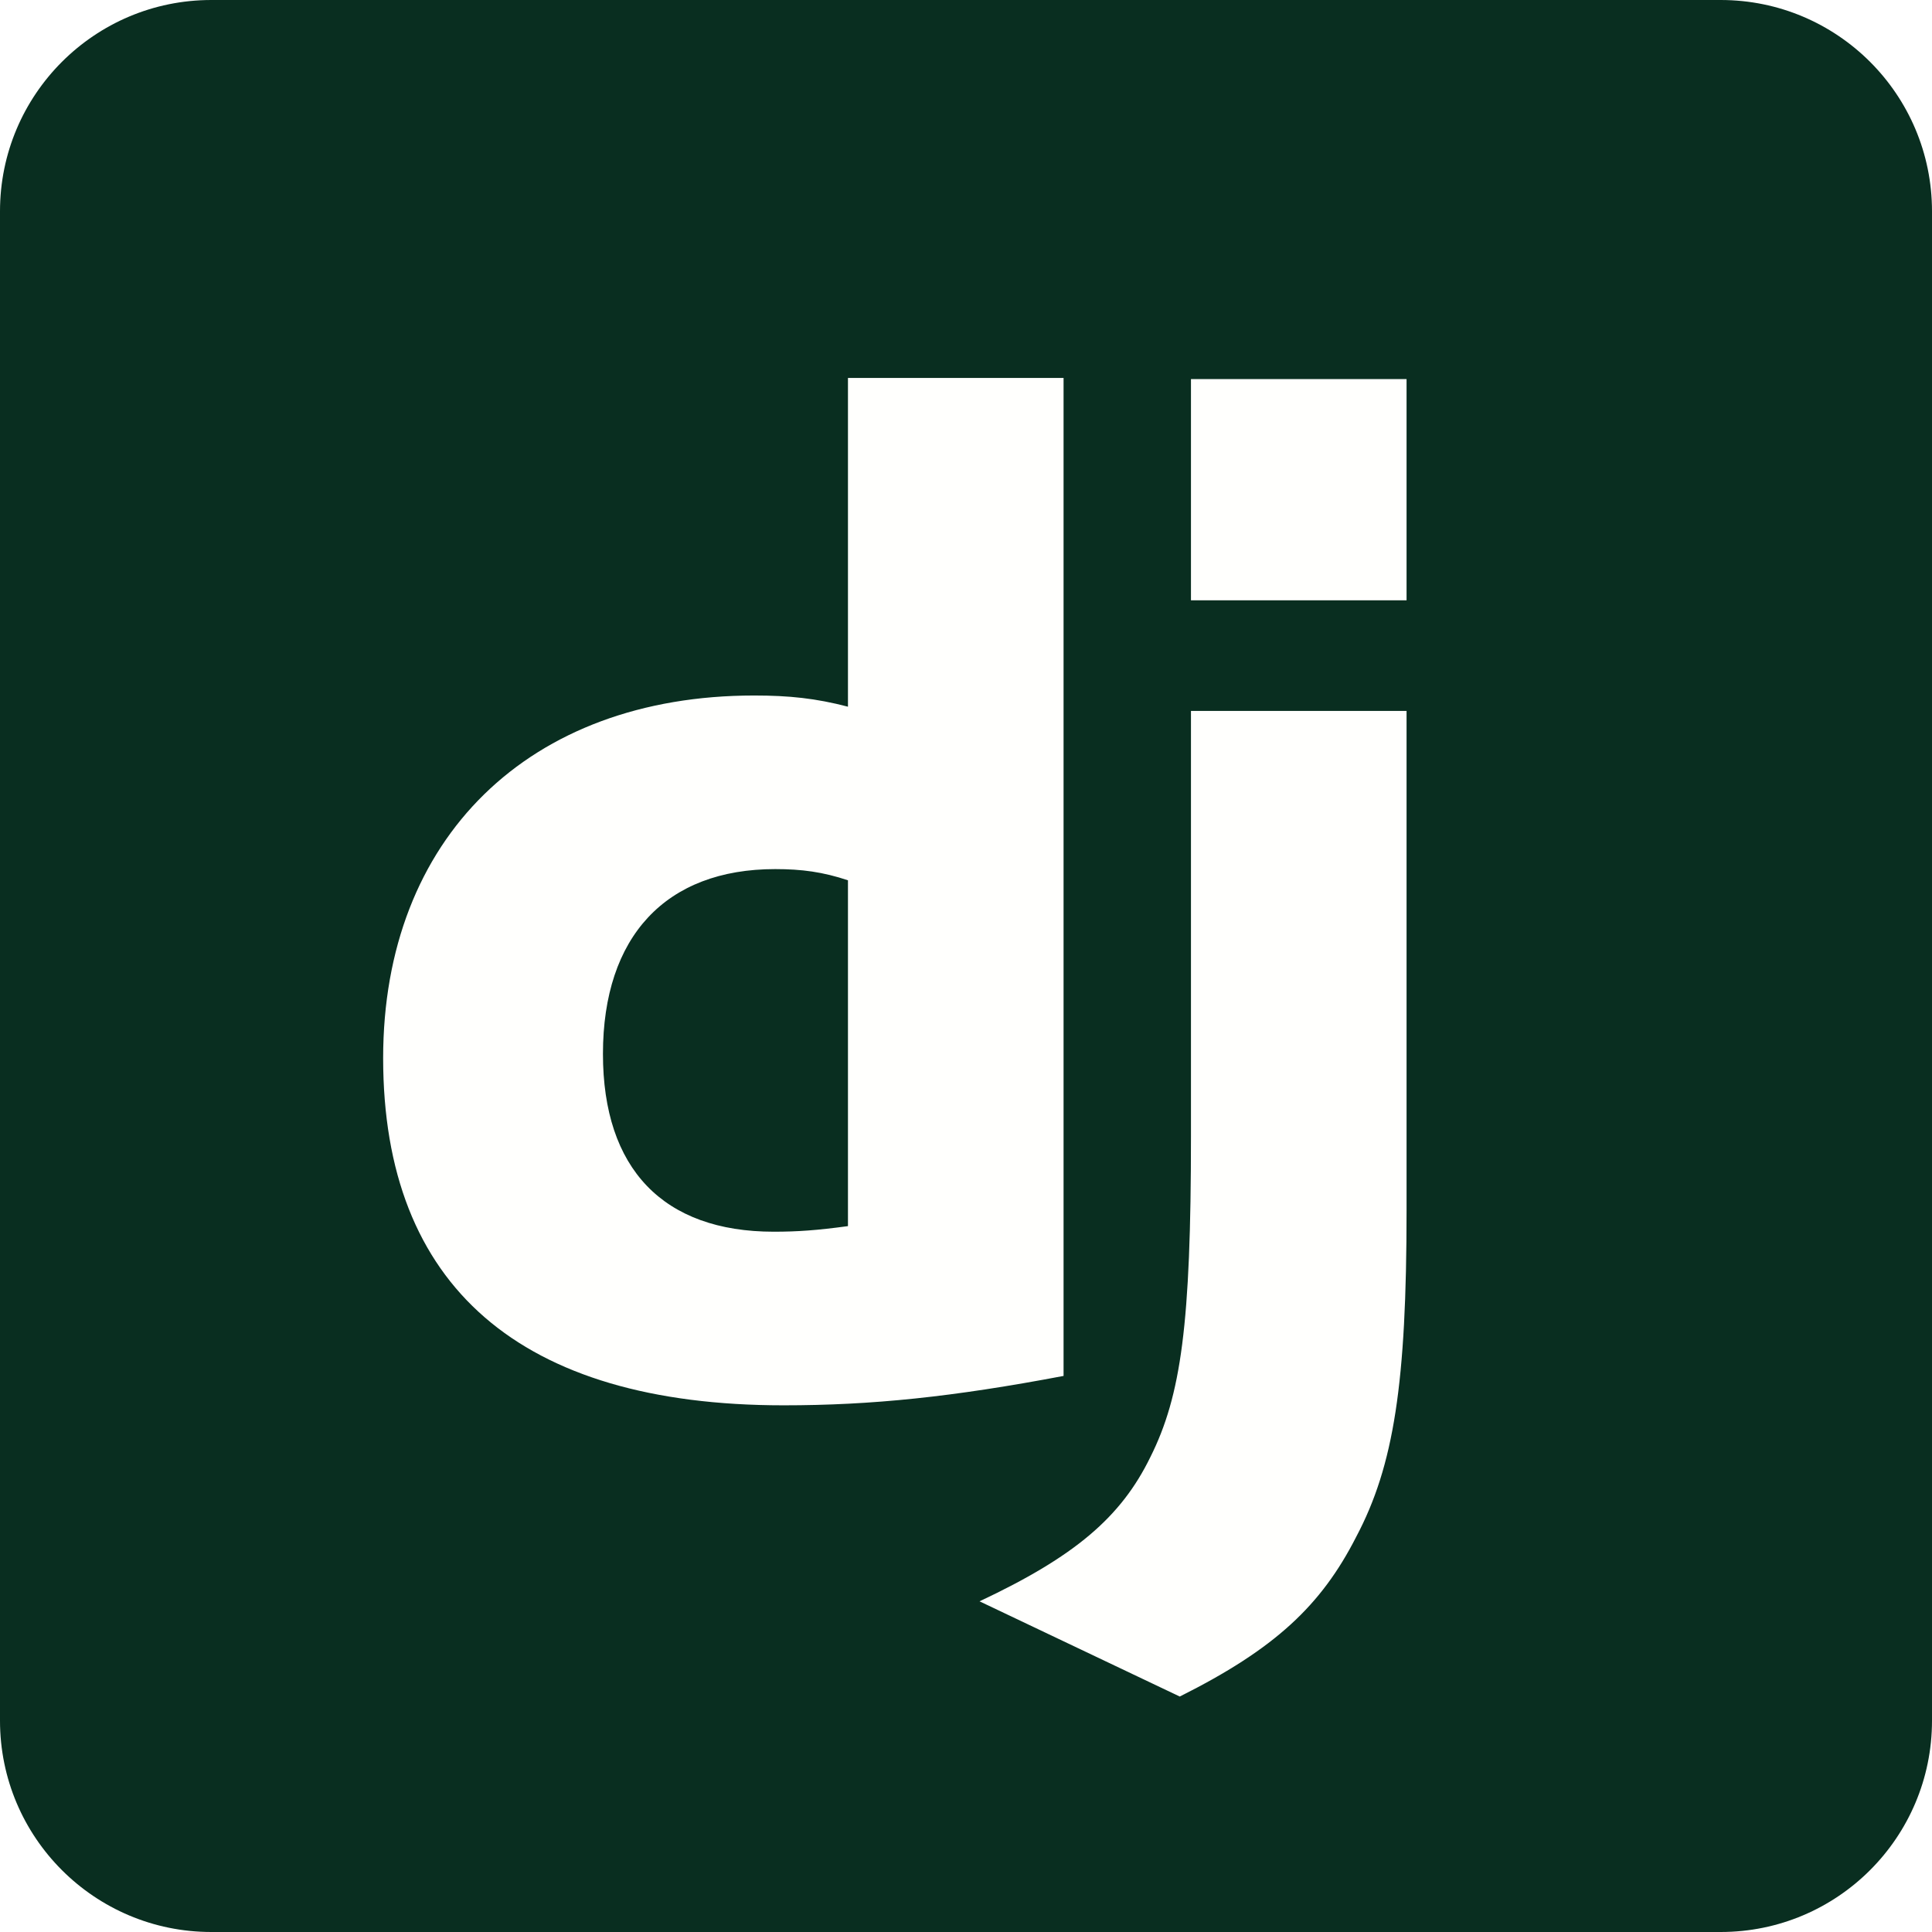
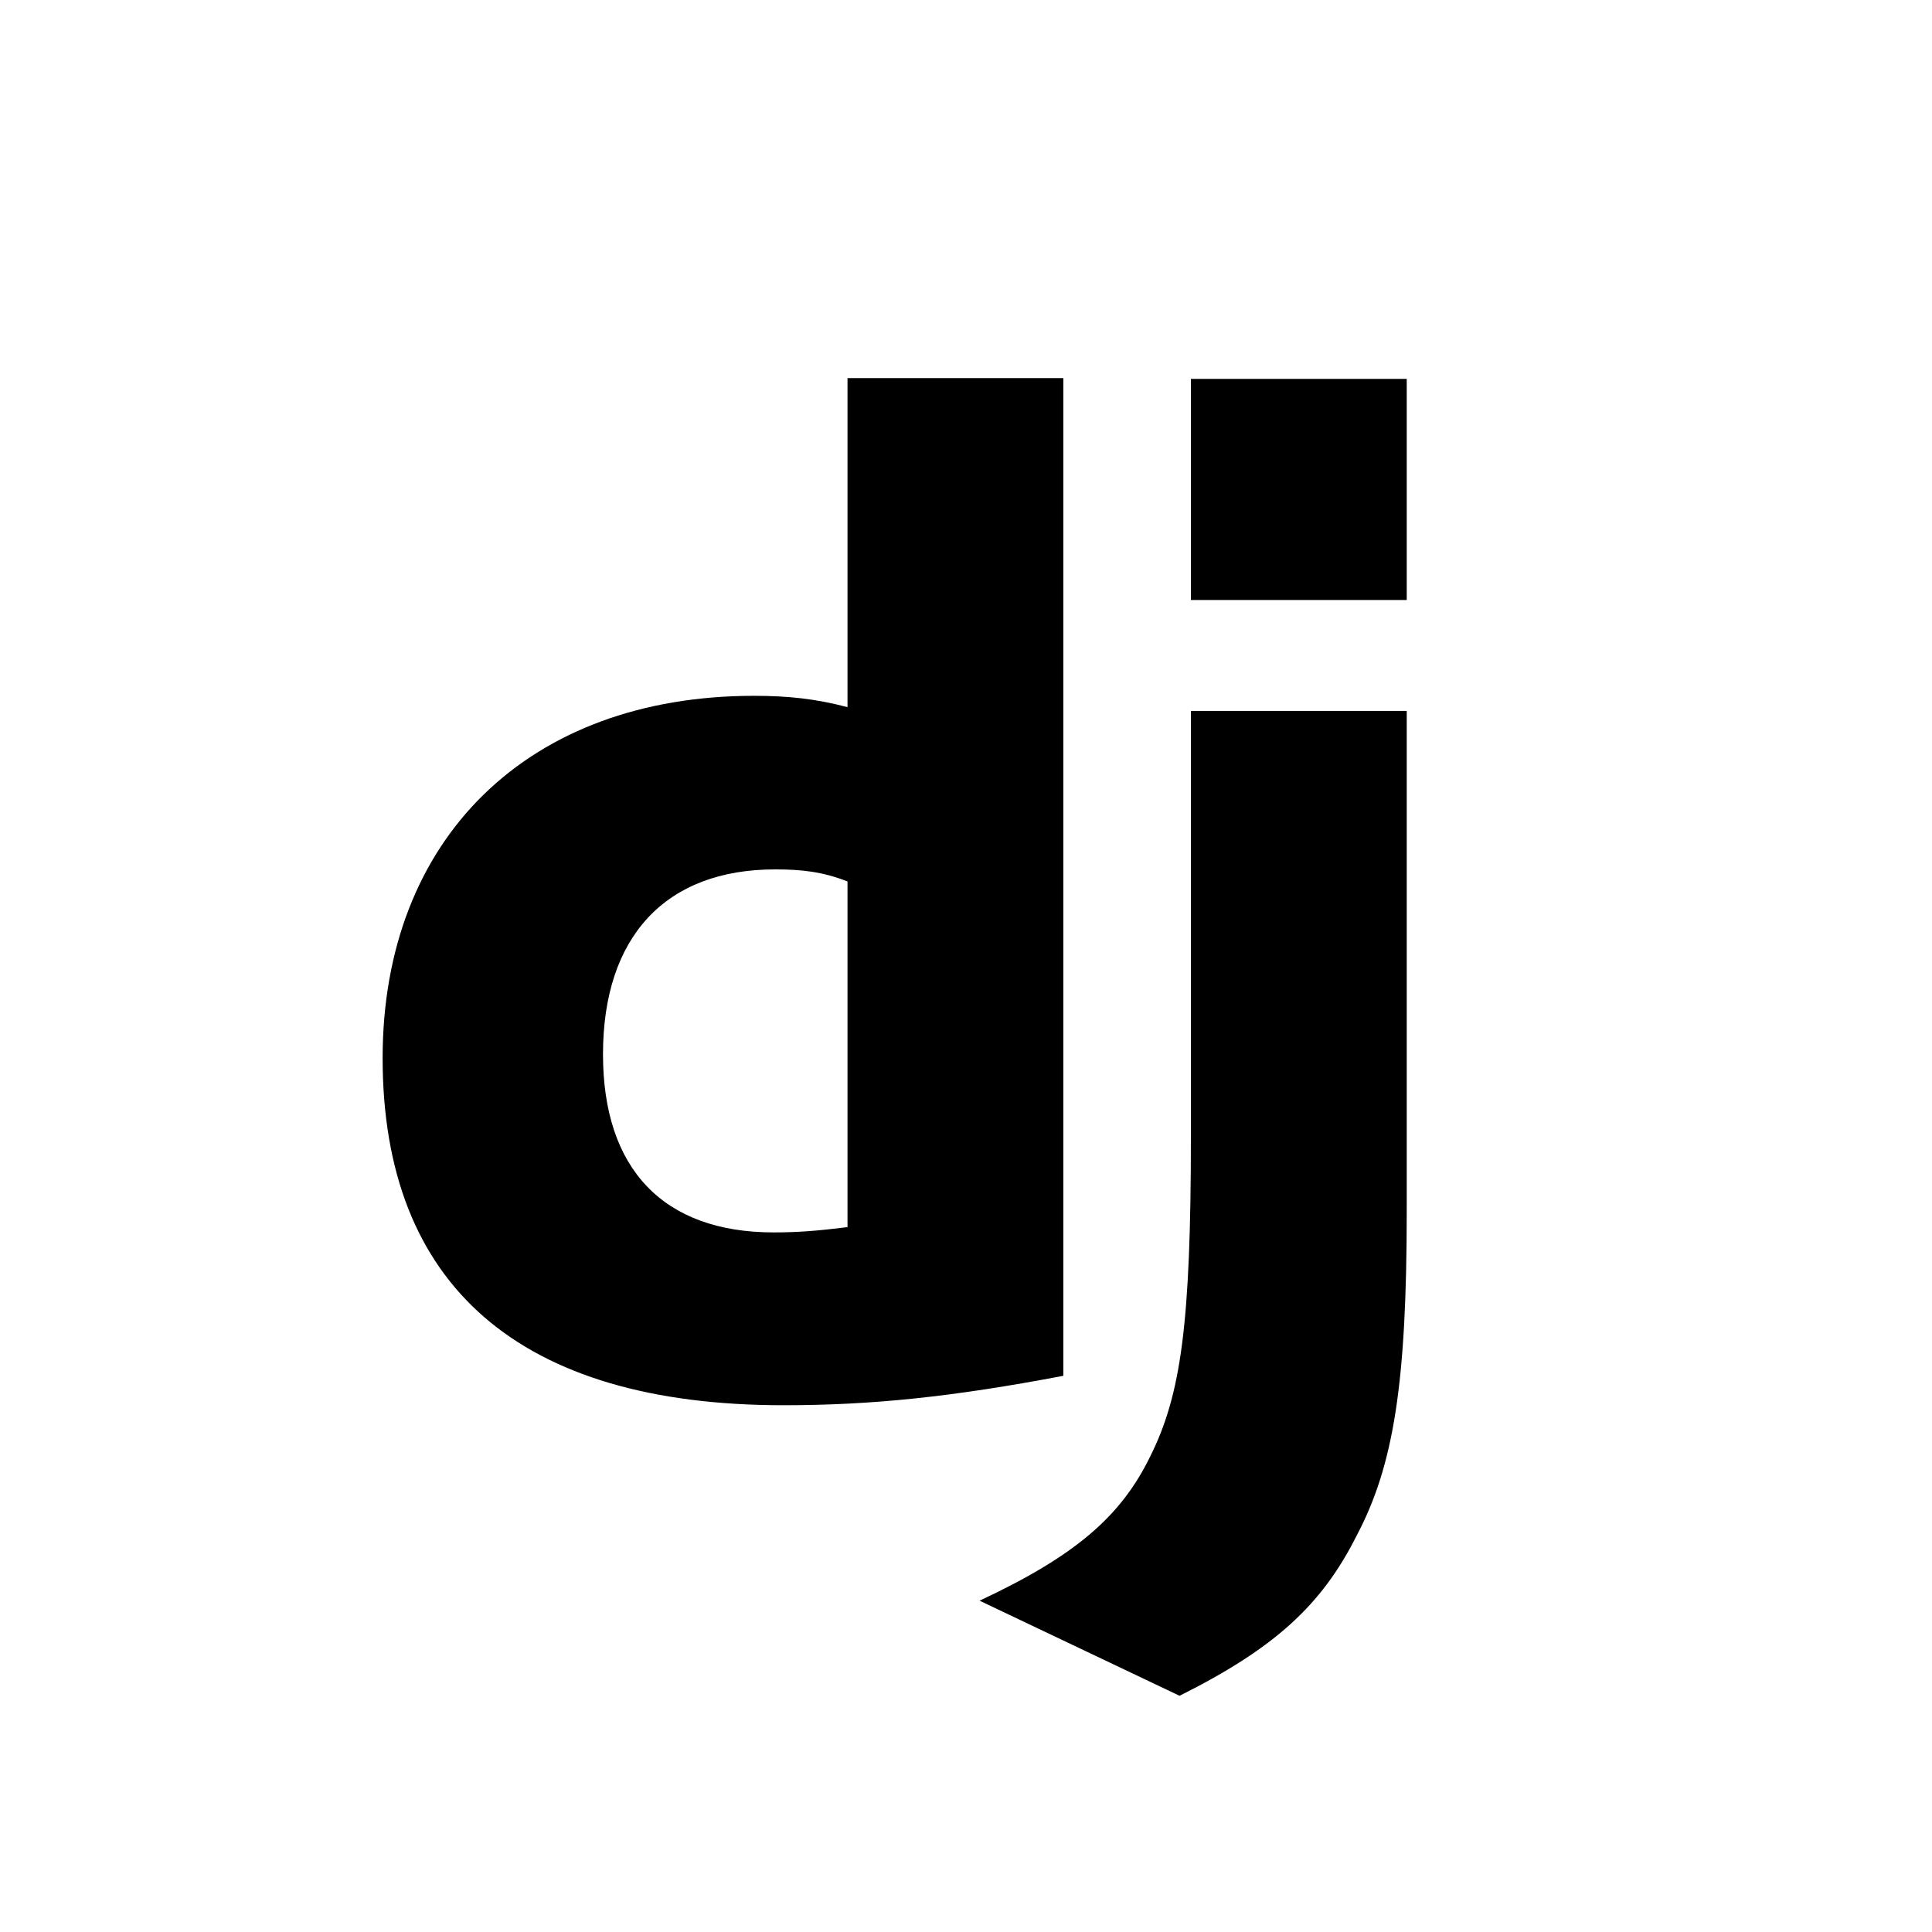
- <svg xmlns="http://www.w3.org/2000/svg" width="256px" height="256px" viewBox="0 0 256 256" version="1.1" preserveAspectRatio="xMidYMid">
+ <svg xmlns="http://www.w3.org/2000/svg" version="1.1" id="Layer_1" x="0px" y="0px" viewBox="0 0 256 256" style="enable-background:new 0 0 256 256;" xml:space="preserve">
  <g>
-     <rect fill="#092E20" x="0" y="0" width="256" height="256" rx="28" />
-     <path d="M186.377,94.198 L186.377,160.424 C186.377,183.243 184.708,194.188 179.699,203.649 C175.06,212.741 168.938,218.491 156.324,224.799 L129.795,212.184 C142.41,206.248 148.532,201.055 152.427,193.075 C156.509,184.913 157.809,175.451 157.809,150.593 L157.809,94.198 L186.377,94.198 Z M140.928,50.079 L140.928,182.317 C126.273,185.099 115.513,186.212 103.826,186.212 C68.949,186.212 50.769,170.445 50.769,140.205 C50.769,111.079 70.063,92.158 99.93,92.158 C104.567,92.158 108.092,92.528 112.359,93.641 L112.359,50.079 L140.928,50.079 Z M102.713,115.16 C88.243,115.16 79.894,124.065 79.894,139.647 C79.894,154.861 87.872,163.208 102.528,163.208 C105.68,163.208 108.278,163.023 112.359,162.467 L112.359,116.643 C109.02,115.531 106.238,115.16 102.713,115.16 Z M186.377,50.231 L186.377,79.542 L157.809,79.542 L157.809,50.231 L186.377,50.231 Z" fill="#FFFFFD" />
+     <path d="M186.4,94.2v66.2c0,22.8-1.7,33.8-6.7,43.2c-4.6,9.1-10.8,14.8-23.4,21.1l-26.5-12.6c12.6-5.9,18.7-11.1,22.6-19.1   c4.1-8.2,5.4-17.6,5.4-42.5V94.2H186.4z M140.9,50.1v132.2c-14.7,2.8-25.4,3.9-37.1,3.9c-34.9,0-53.1-15.8-53.1-46   c0-29.1,19.3-48,49.2-48c4.6,0,8.2,0.4,12.4,1.5V50.1H140.9z M102.7,115.2c-14.5,0-22.8,8.9-22.8,24.5c0,15.2,8,23.6,22.6,23.6   c3.2,0,5.8-0.2,9.8-0.7v-45.8C109,115.5,106.2,115.2,102.7,115.2z M186.4,50.2v29.3h-28.6V50.2H186.4z" />
  </g>
</svg>
